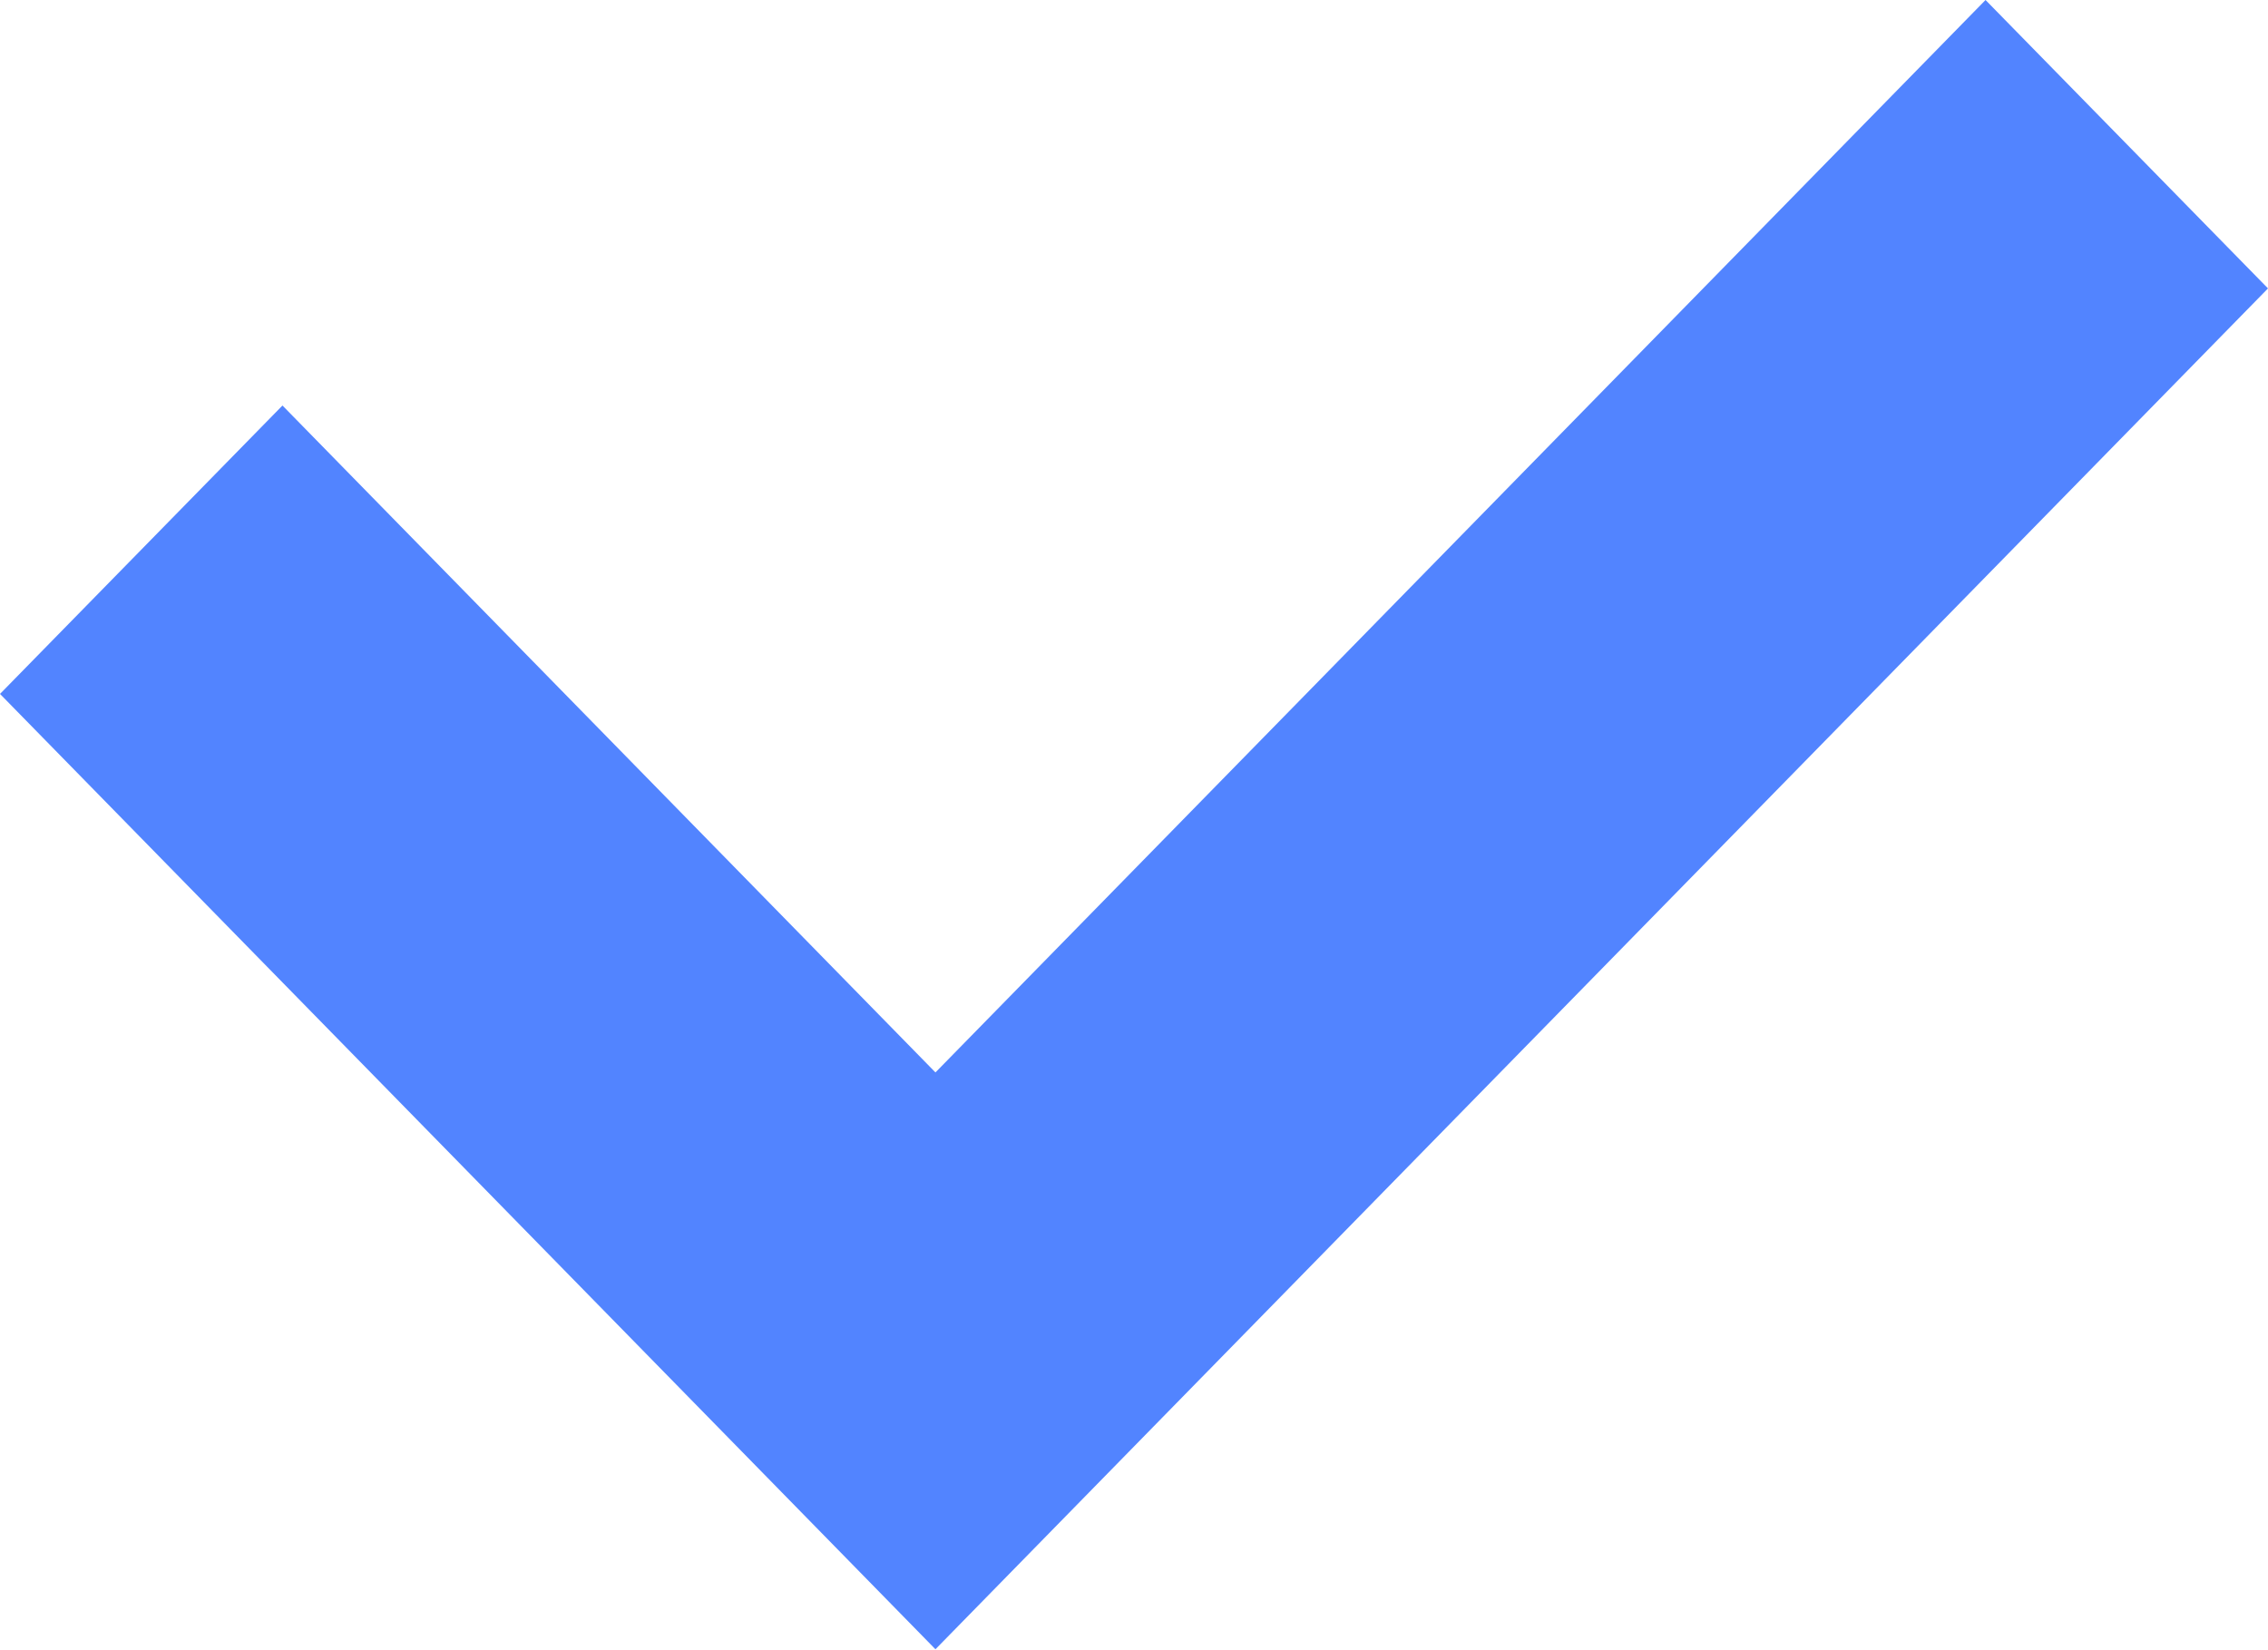
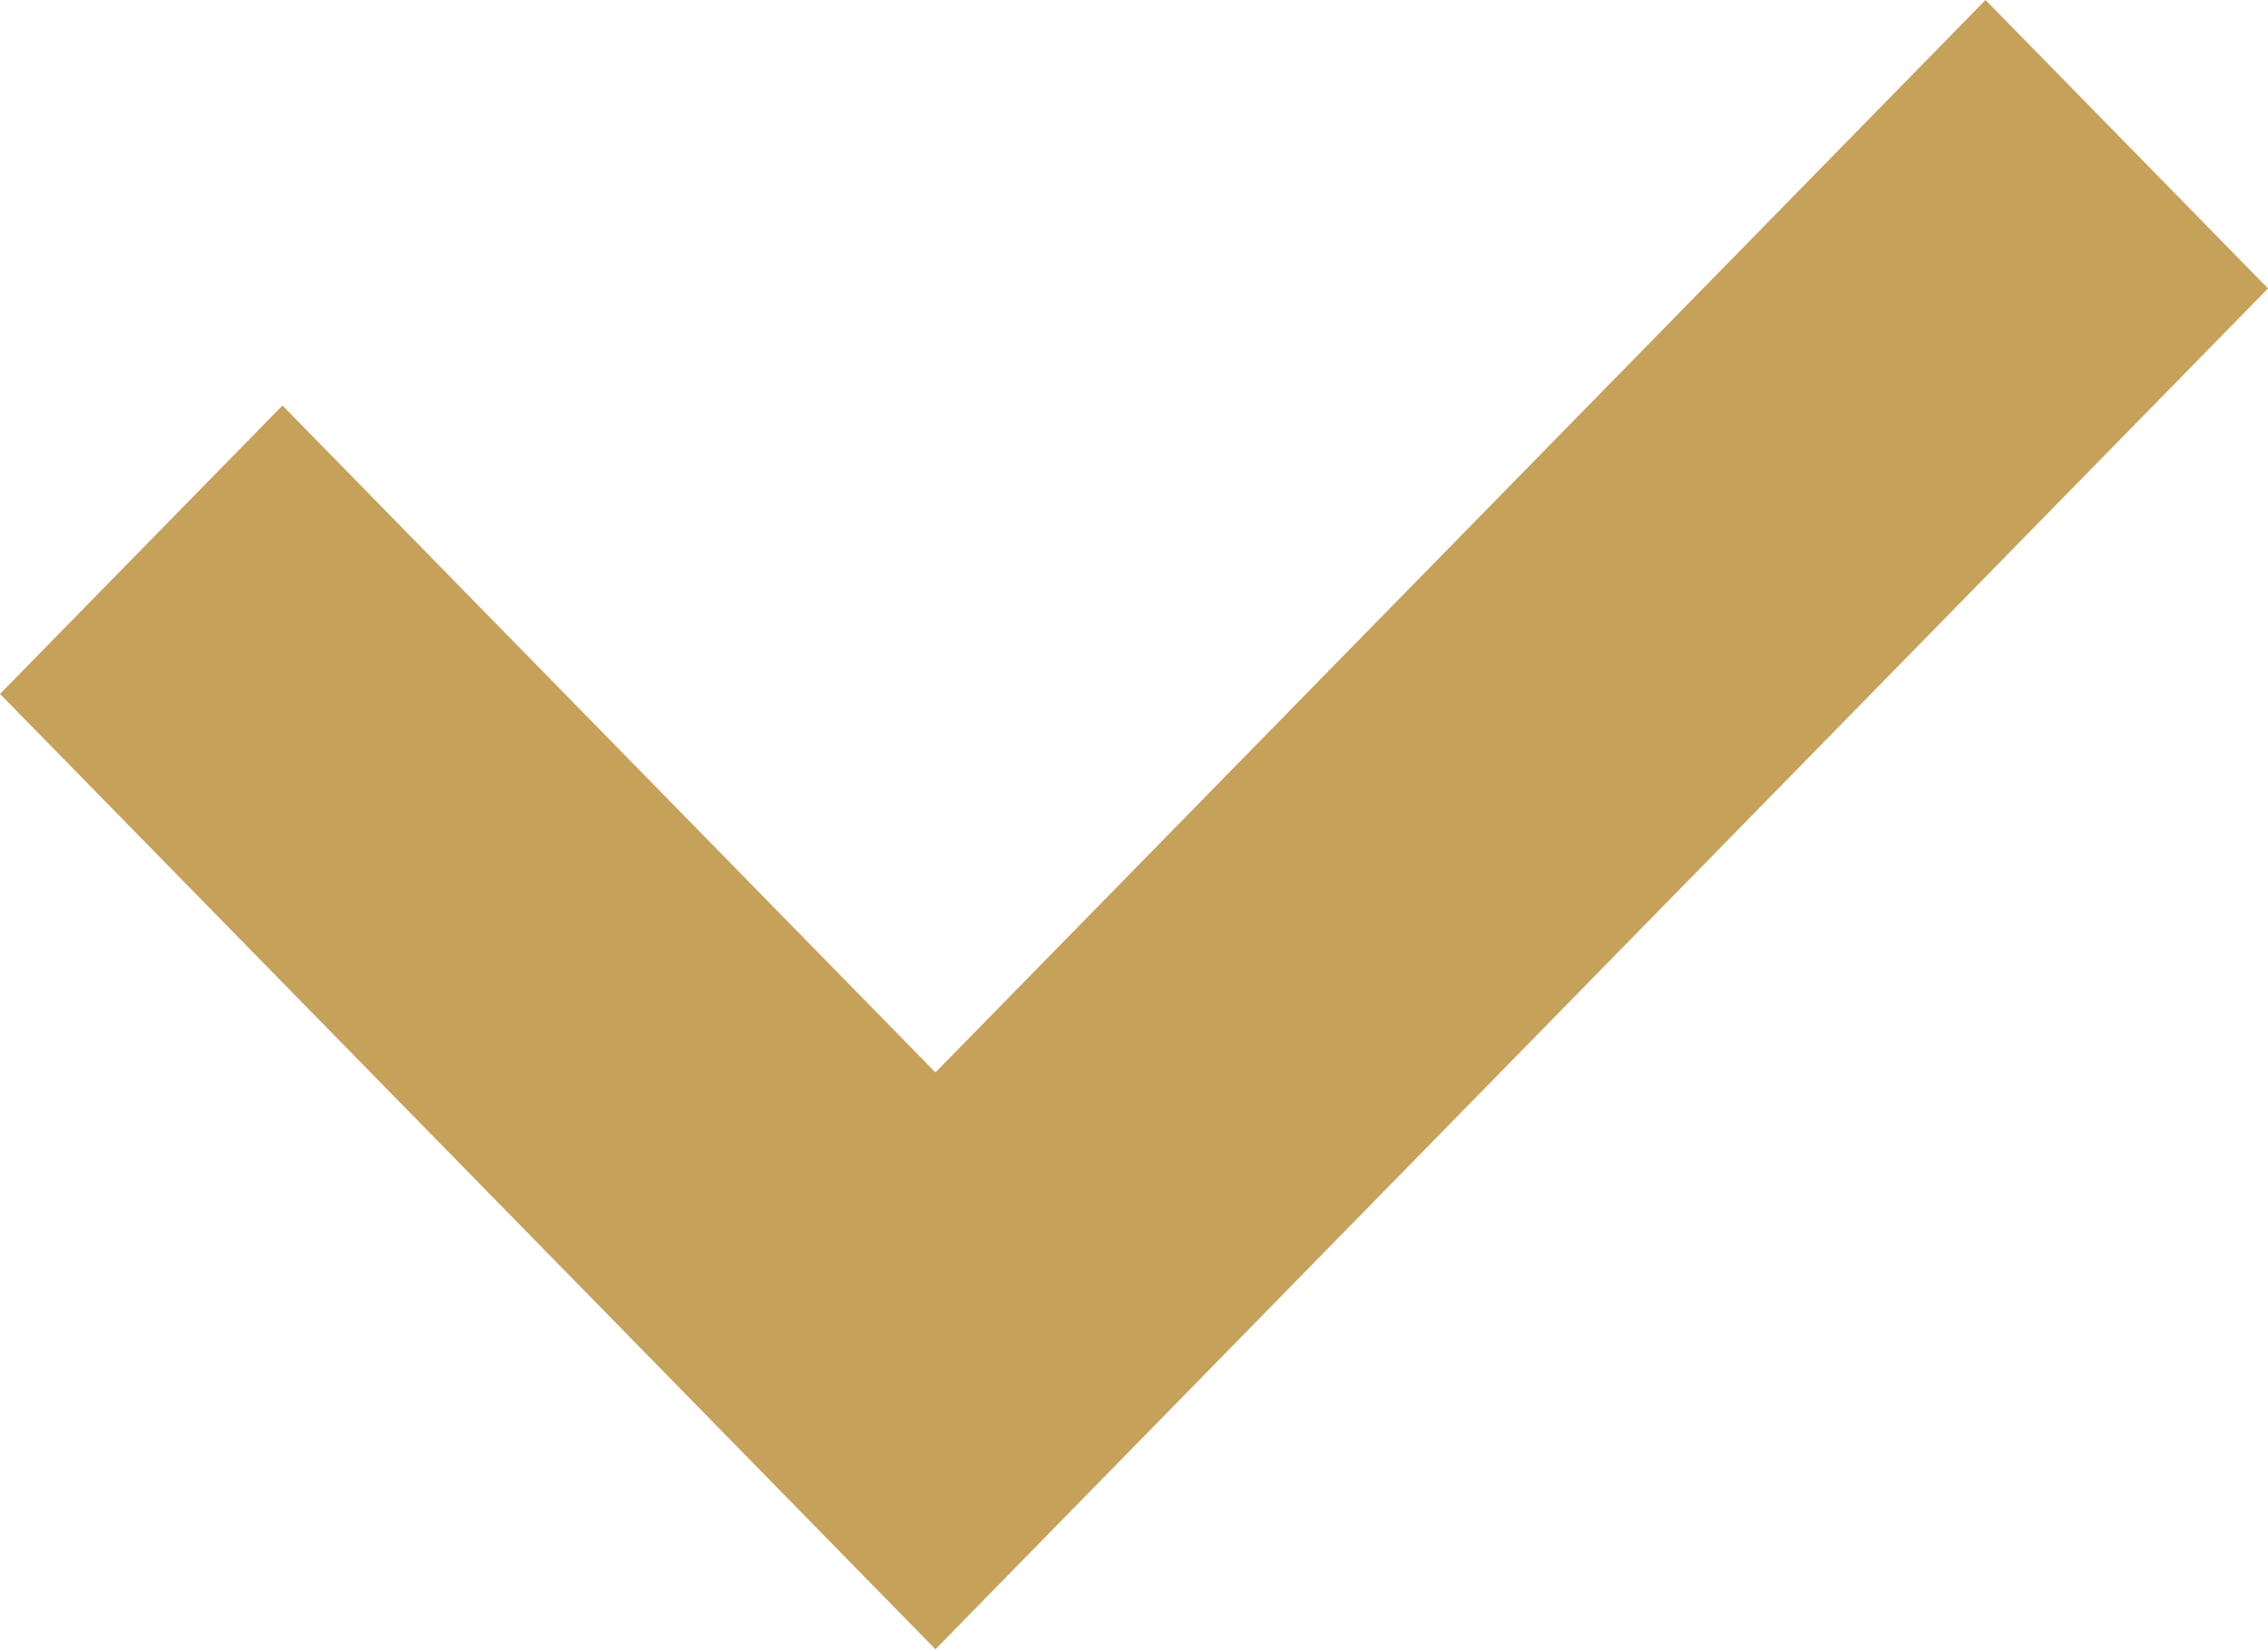
<svg xmlns="http://www.w3.org/2000/svg" width="11px" height="8px" viewBox="0 0 11 8" version="1.1">
  <defs />
  <g id="Designs" stroke="none" stroke-width="1" fill="none" fill-rule="evenodd">
-     <g id="V2---No-Accounts-Open" transform="translate(-1028, -186)" fill="#5284FF">
+     <g id="V2---No-Accounts-Open" transform="translate(-1028, -186)" fill="#C6A15A">
      <g id="Search-Filters---Open" transform="translate(994, 33)">
        <g id="check-box" transform="translate(28, 145)">
          <polygon id="Fill-1" points="15.63 8 10.537 13.202 7.37 9.967 6 11.366 10.537 16 17 9.399" />
        </g>
      </g>
    </g>
  </g>
</svg>
